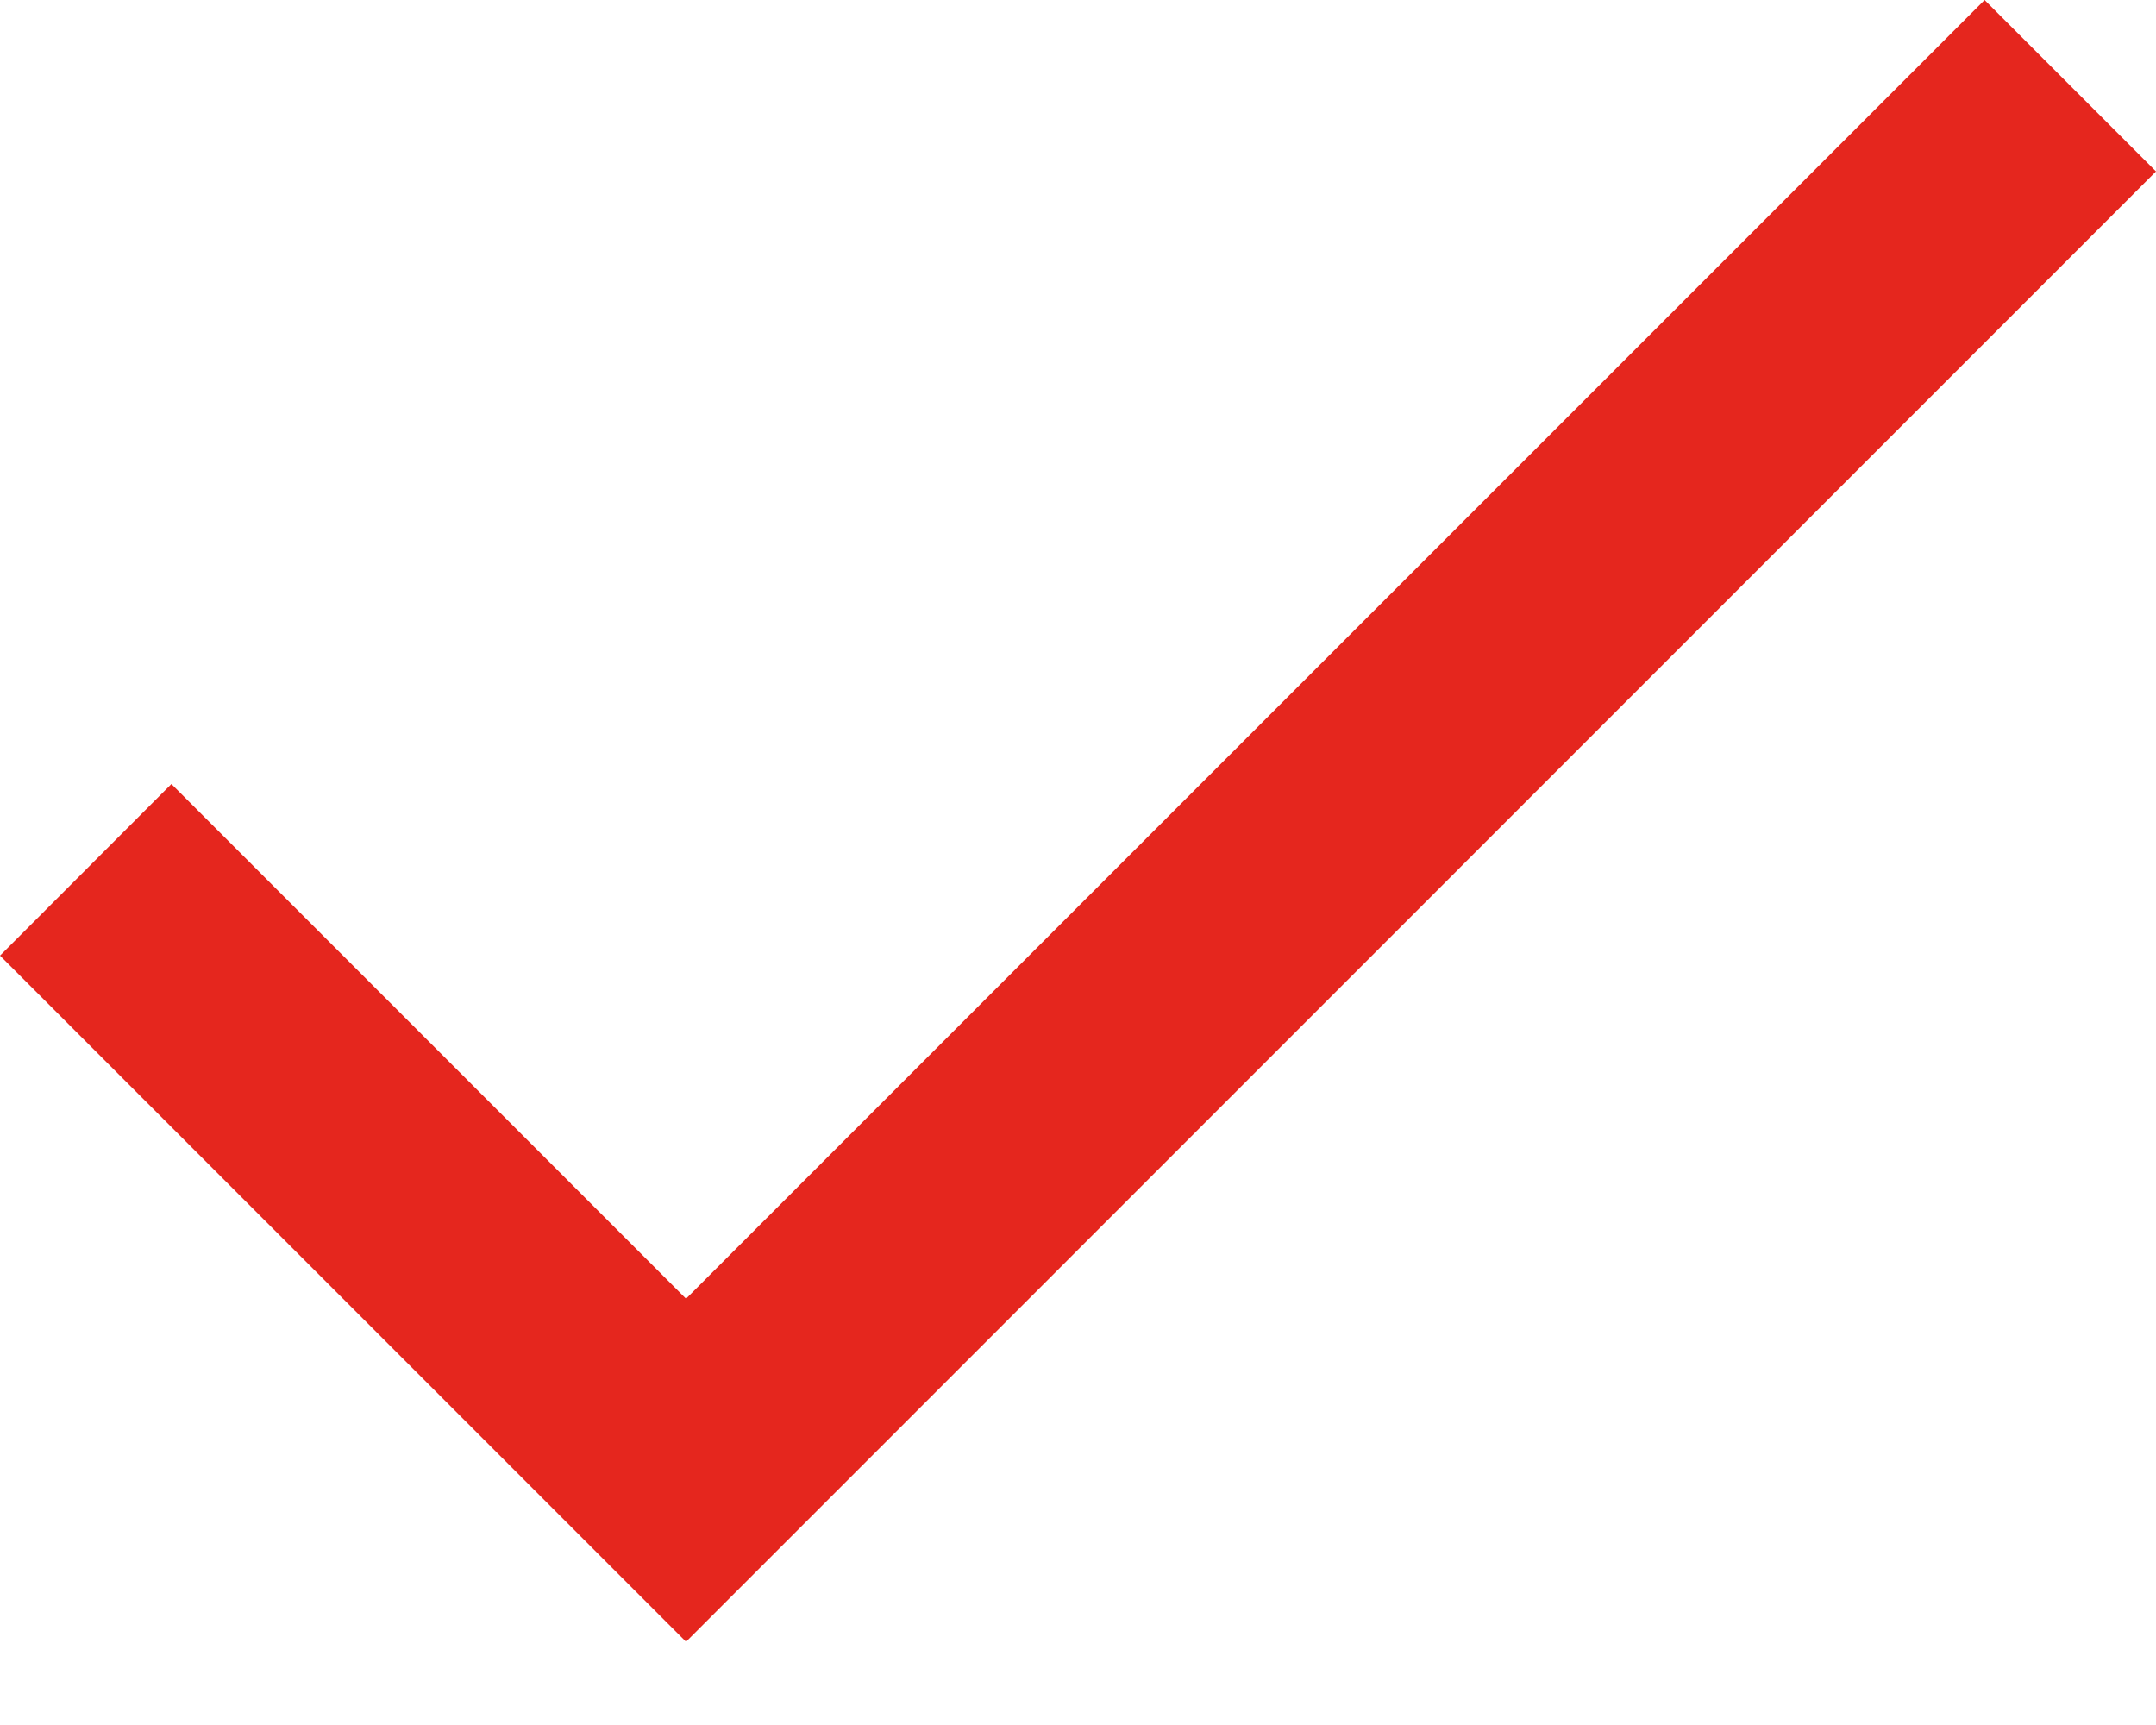
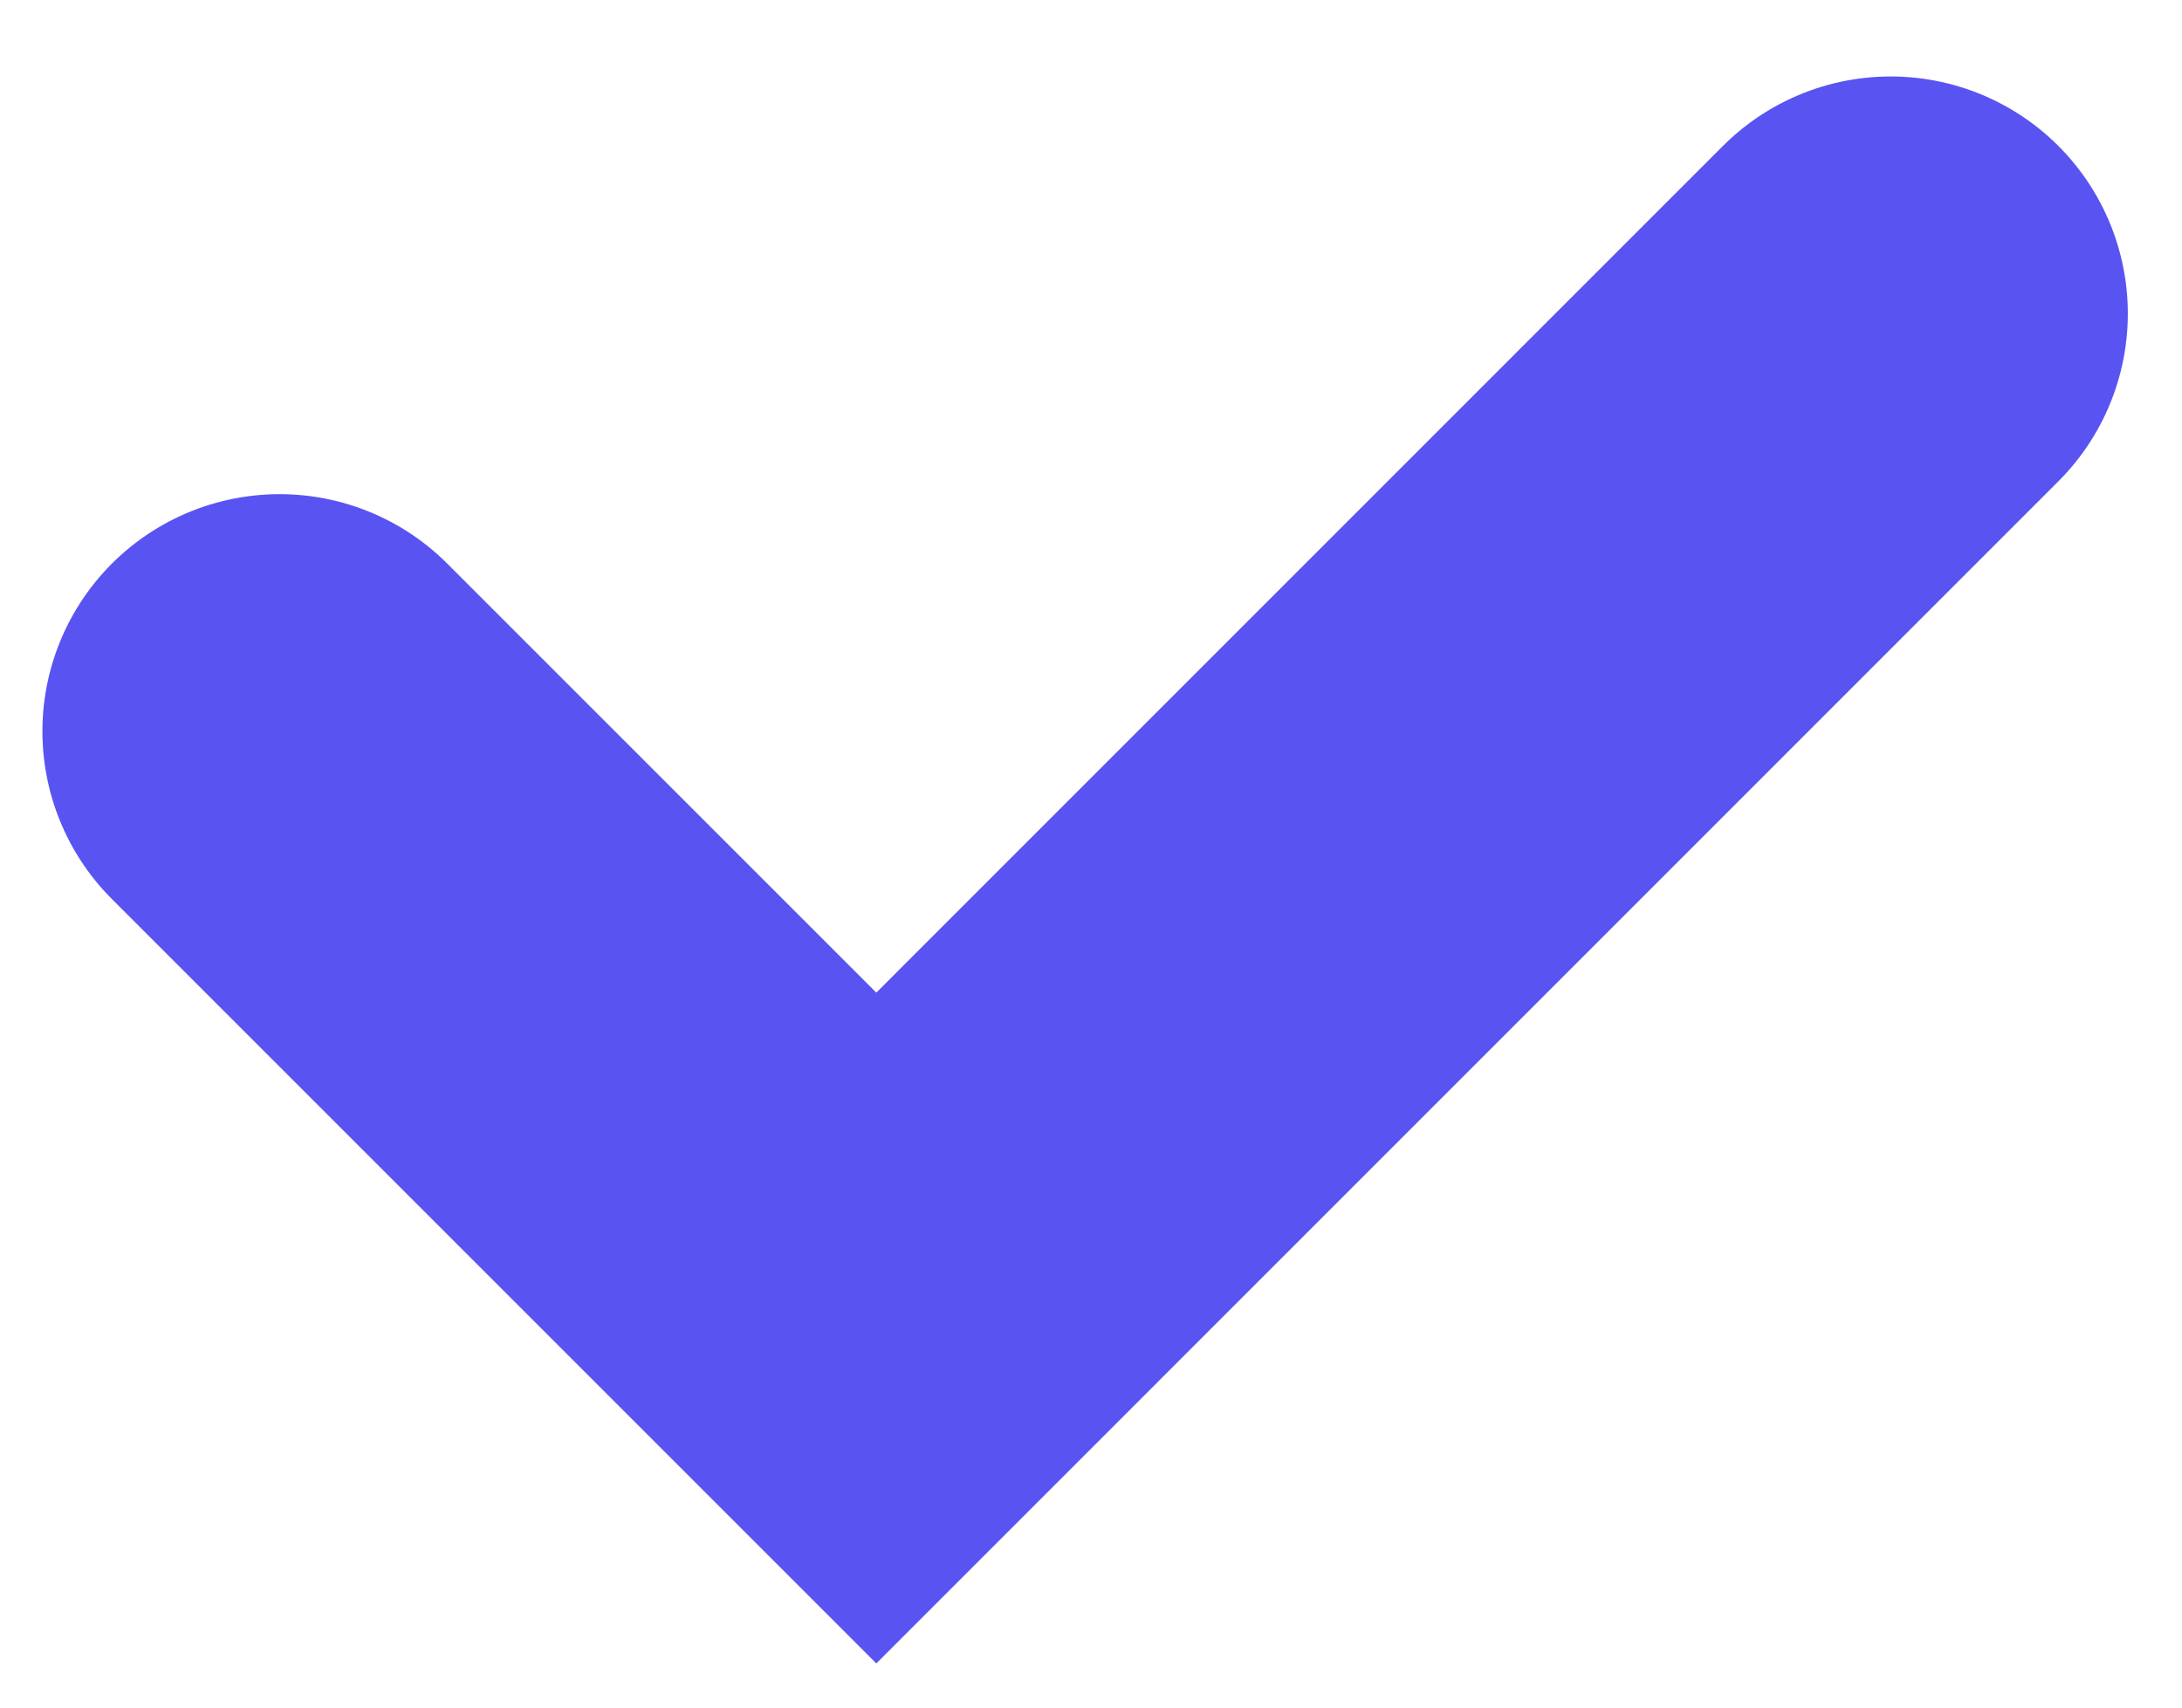
- <svg xmlns="http://www.w3.org/2000/svg" width="10" height="8" viewBox="0 0 10 8" fill="none">
-   <path d="M3.182 6.023L0.795 3.636L0 4.432L3.182 7.614L10 0.795L9.205 0L3.182 6.023Z" fill="#E5261E" />
+ <svg xmlns="http://www.w3.org/2000/svg" width="23" height="18" viewBox="0 0 23 18" fill="none">
+   <path id="Rectangle 217" d="M19.929 3.306L9.237 13.999L2.947 7.709" stroke="#5953F2" stroke-width="5" stroke-linecap="round" />
</svg>
